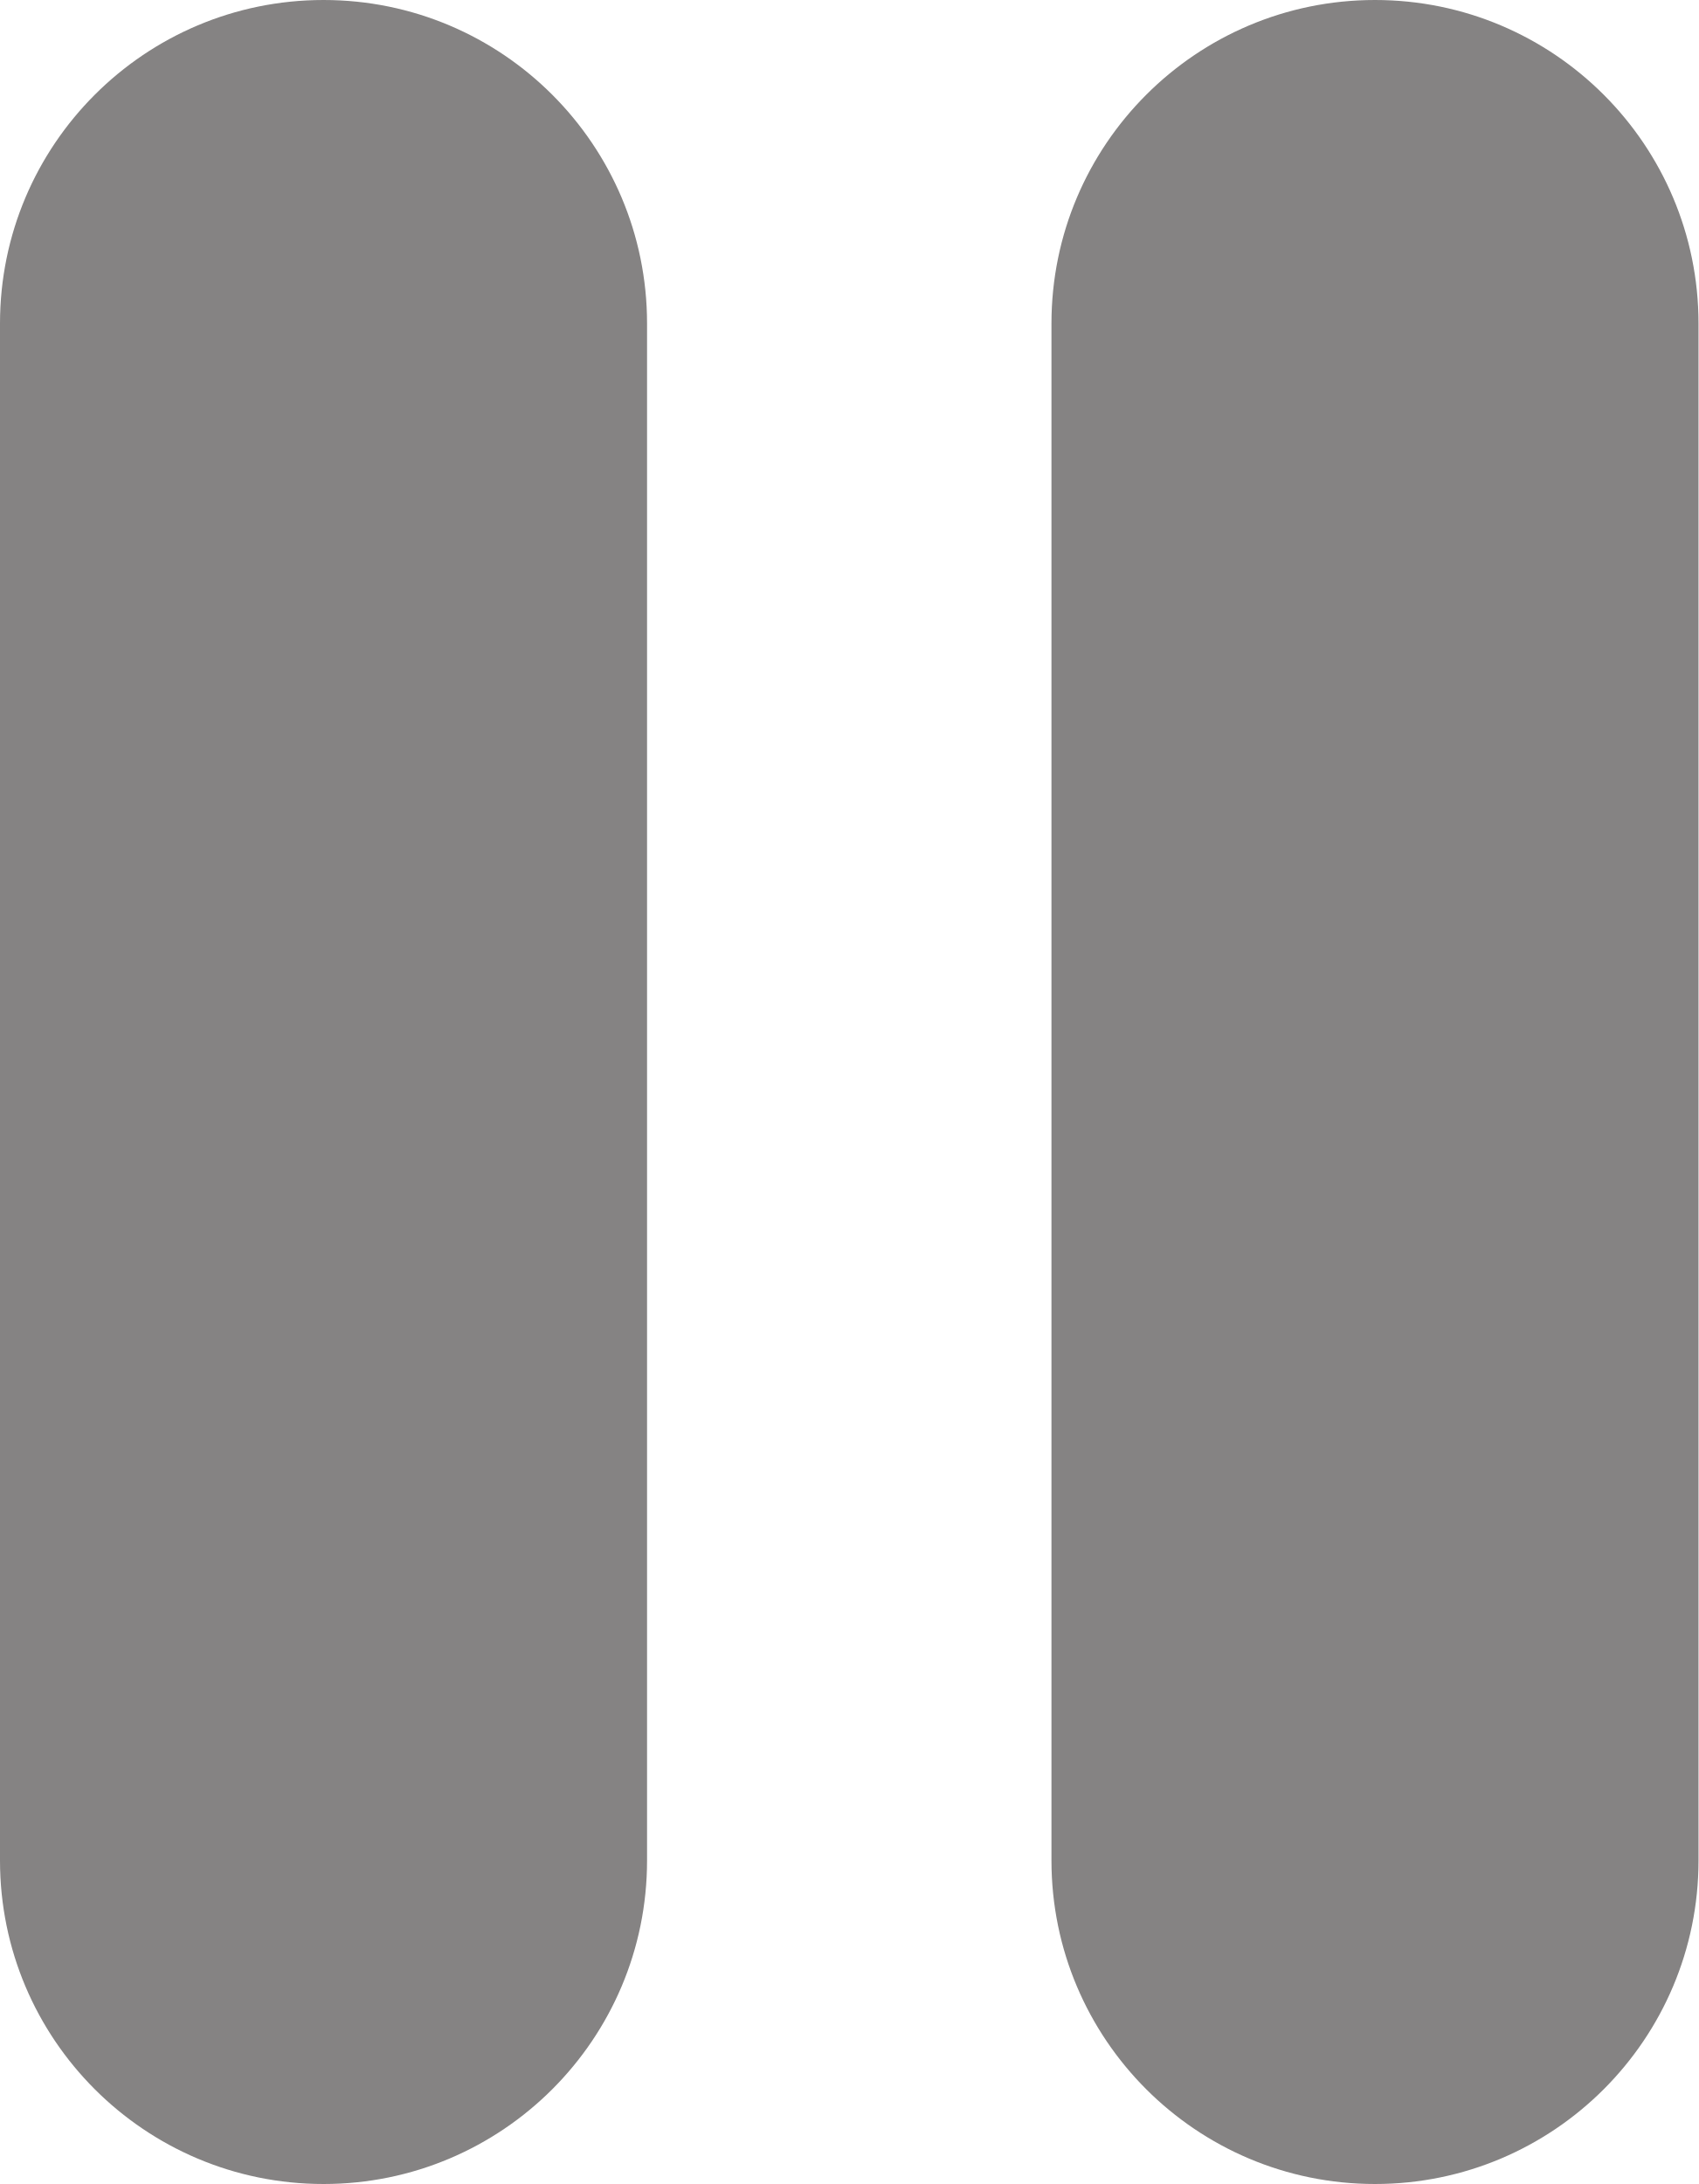
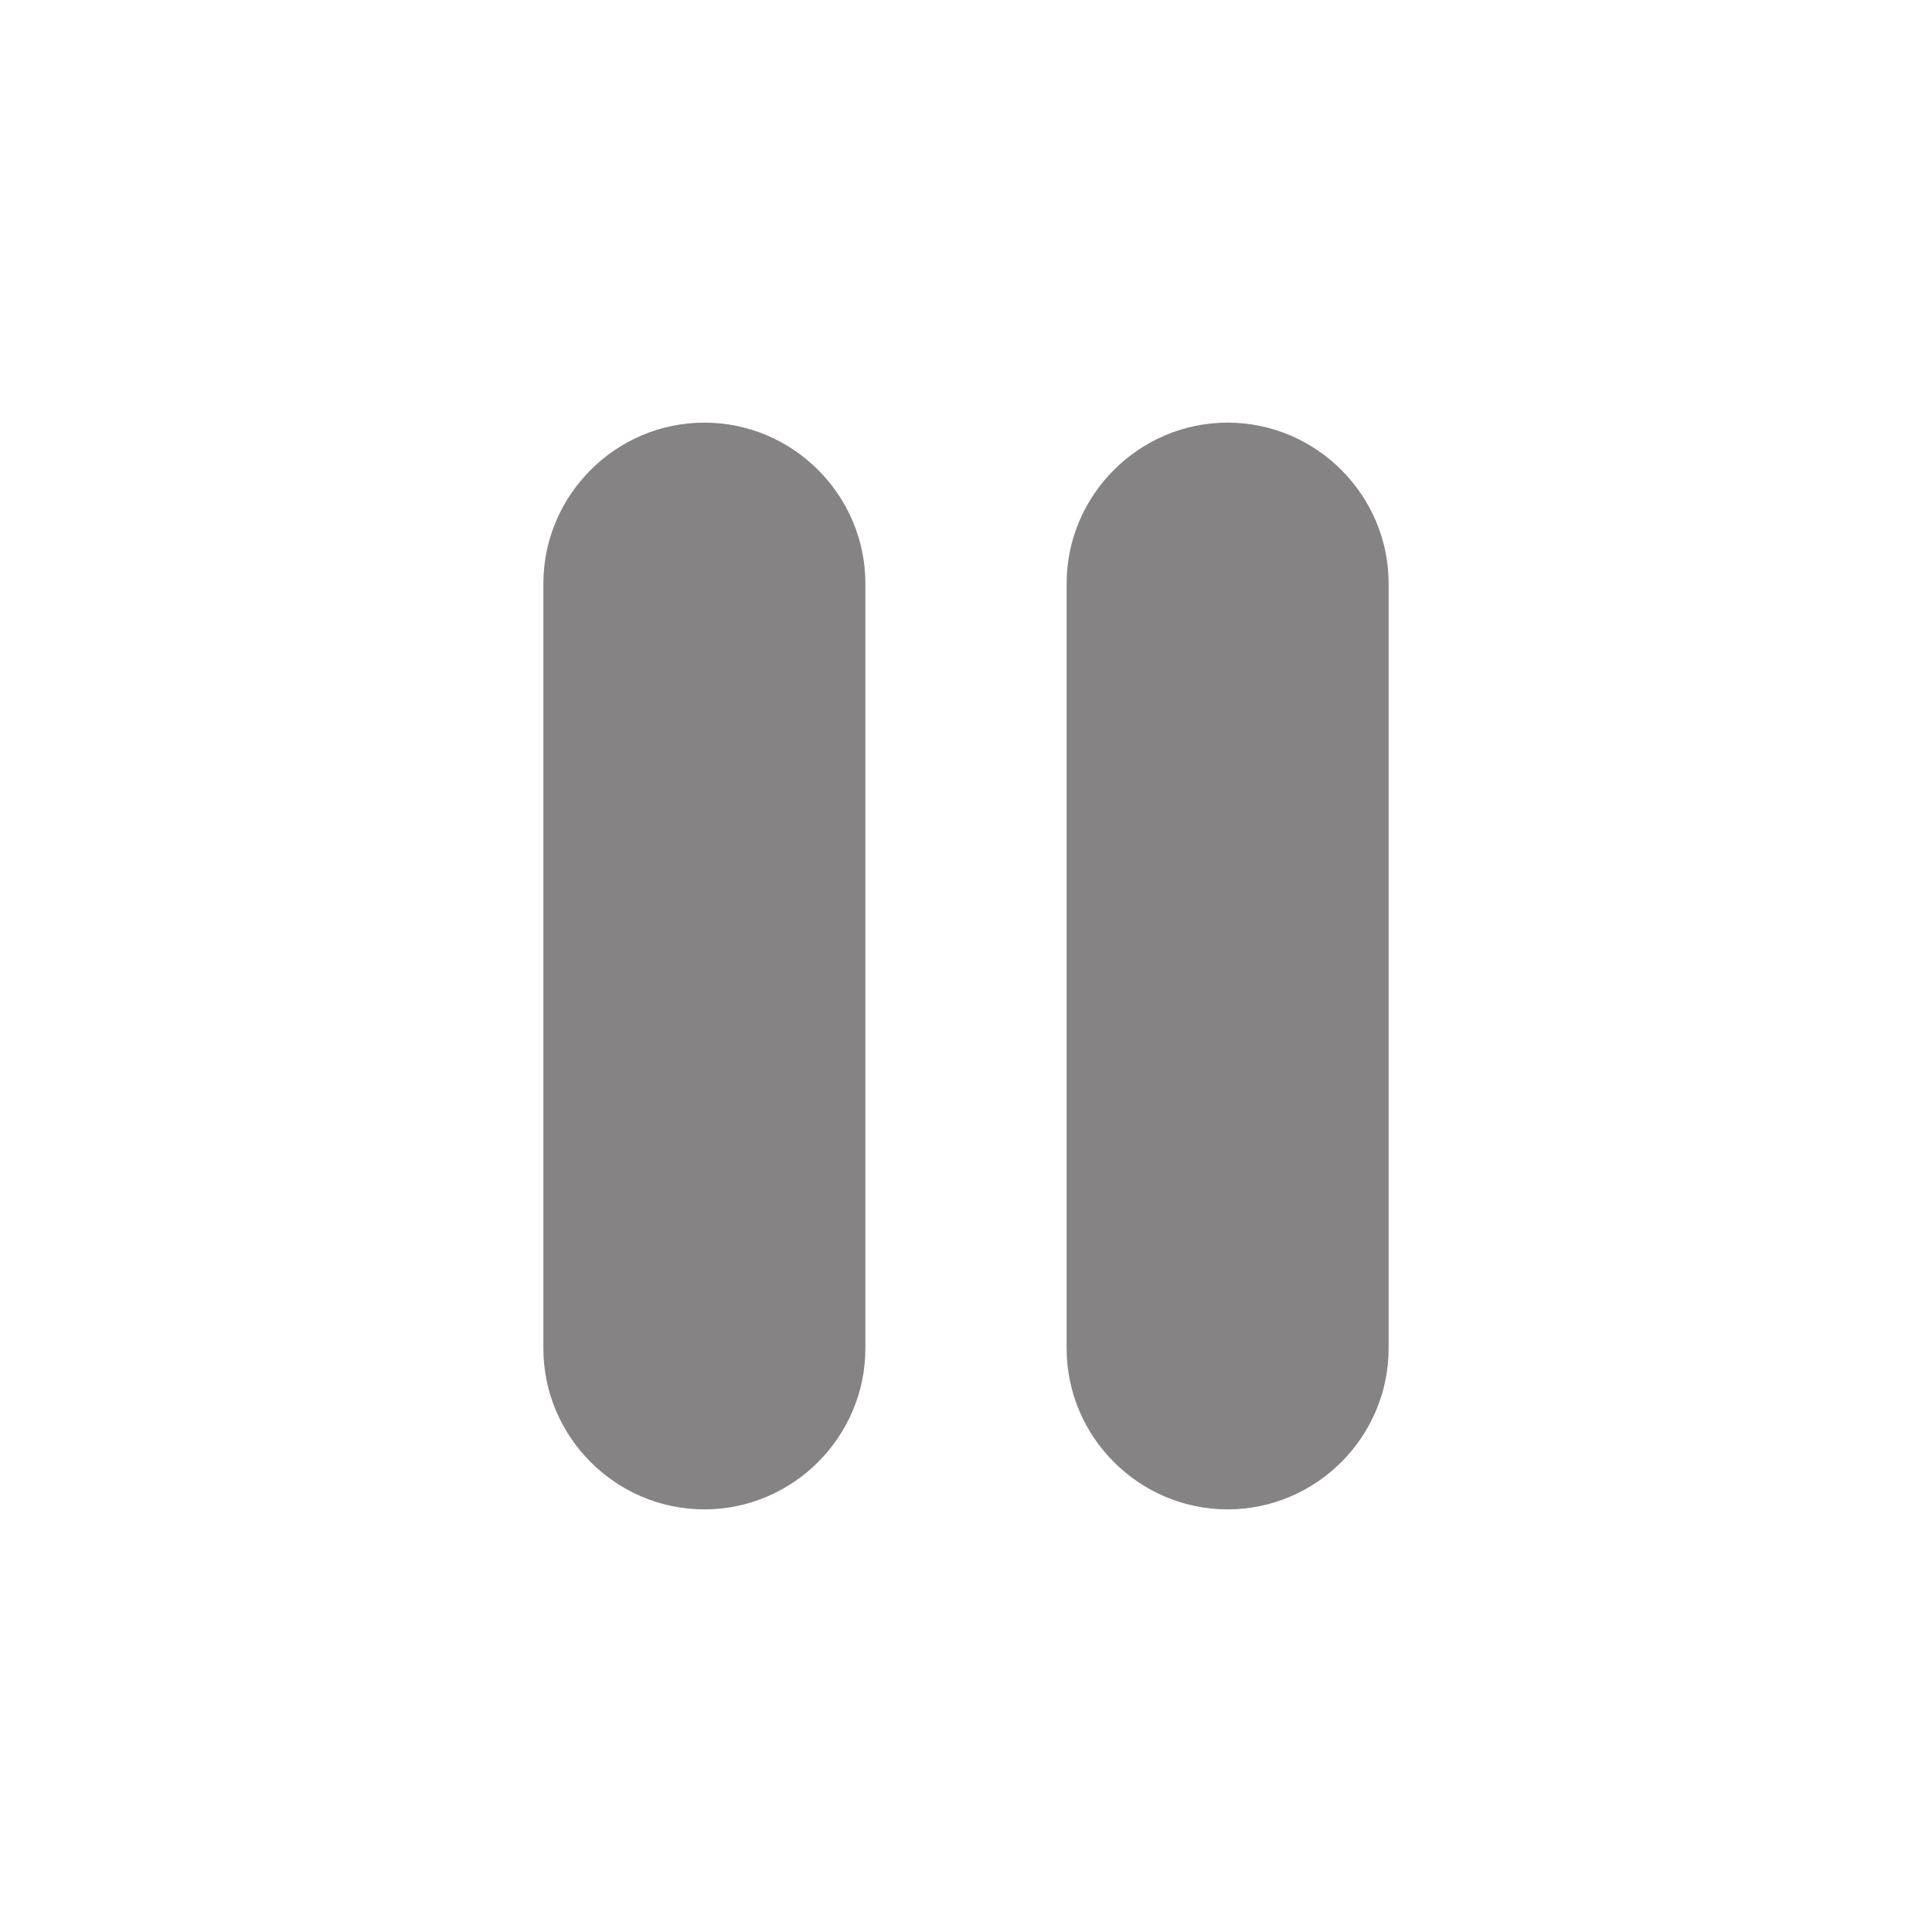
- <svg xmlns="http://www.w3.org/2000/svg" width="21px" height="27px" viewBox="0 0 21 27" version="1.1">
-   <g id="Lifespan-V3" stroke="none" stroke-width="1" fill="none" fill-rule="evenodd">
-     <g id="Artboard" transform="translate(-71, -849)" fill="#858383">
+ <svg xmlns="http://www.w3.org/2000/svg" version="1.1" id="Layer_1" x="0px" y="0px" viewBox="0 0 48 48" style="enable-background:new 0 0 48 48;" xml:space="preserve">
+   <style type="text/css">
+ 	.st0{fill-rule:evenodd;clip-rule:evenodd;fill:#858383;}
+ </style>
+   <g id="Lifespan-V3">
+     <g id="Artboard" transform="translate(-71, -849)">
      <g id="Dapps-V1-Copy" transform="translate(41, 373)">
        <g id="Parallels" transform="translate(0, 450)">
          <g id="Group" transform="translate(30, 26)">
-             <rect id="Rectangle" x="0" y="0" width="8" height="27" rx="4" />
-             <rect id="Rectangle" x="13" y="0" width="8" height="27" rx="4" />
+             <path id="Rectangle" class="st0" d="M17.5,10.5L17.5,10.5c2.2,0,4,1.8,4,4v19c0,2.2-1.8,4-4,4l0,0c-2.2,0-4-1.8-4-4v-19       C13.5,12.3,15.3,10.5,17.5,10.5z" />
+             <path id="Rectangle_00000003827605505946364320000017825512509312451471_" class="st0" d="M30.5,10.5L30.5,10.5       c2.2,0,4,1.8,4,4v19c0,2.2-1.8,4-4,4l0,0c-2.2,0-4-1.8-4-4v-19C26.5,12.3,28.3,10.5,30.5,10.5z" />
          </g>
        </g>
      </g>
    </g>
  </g>
</svg>
